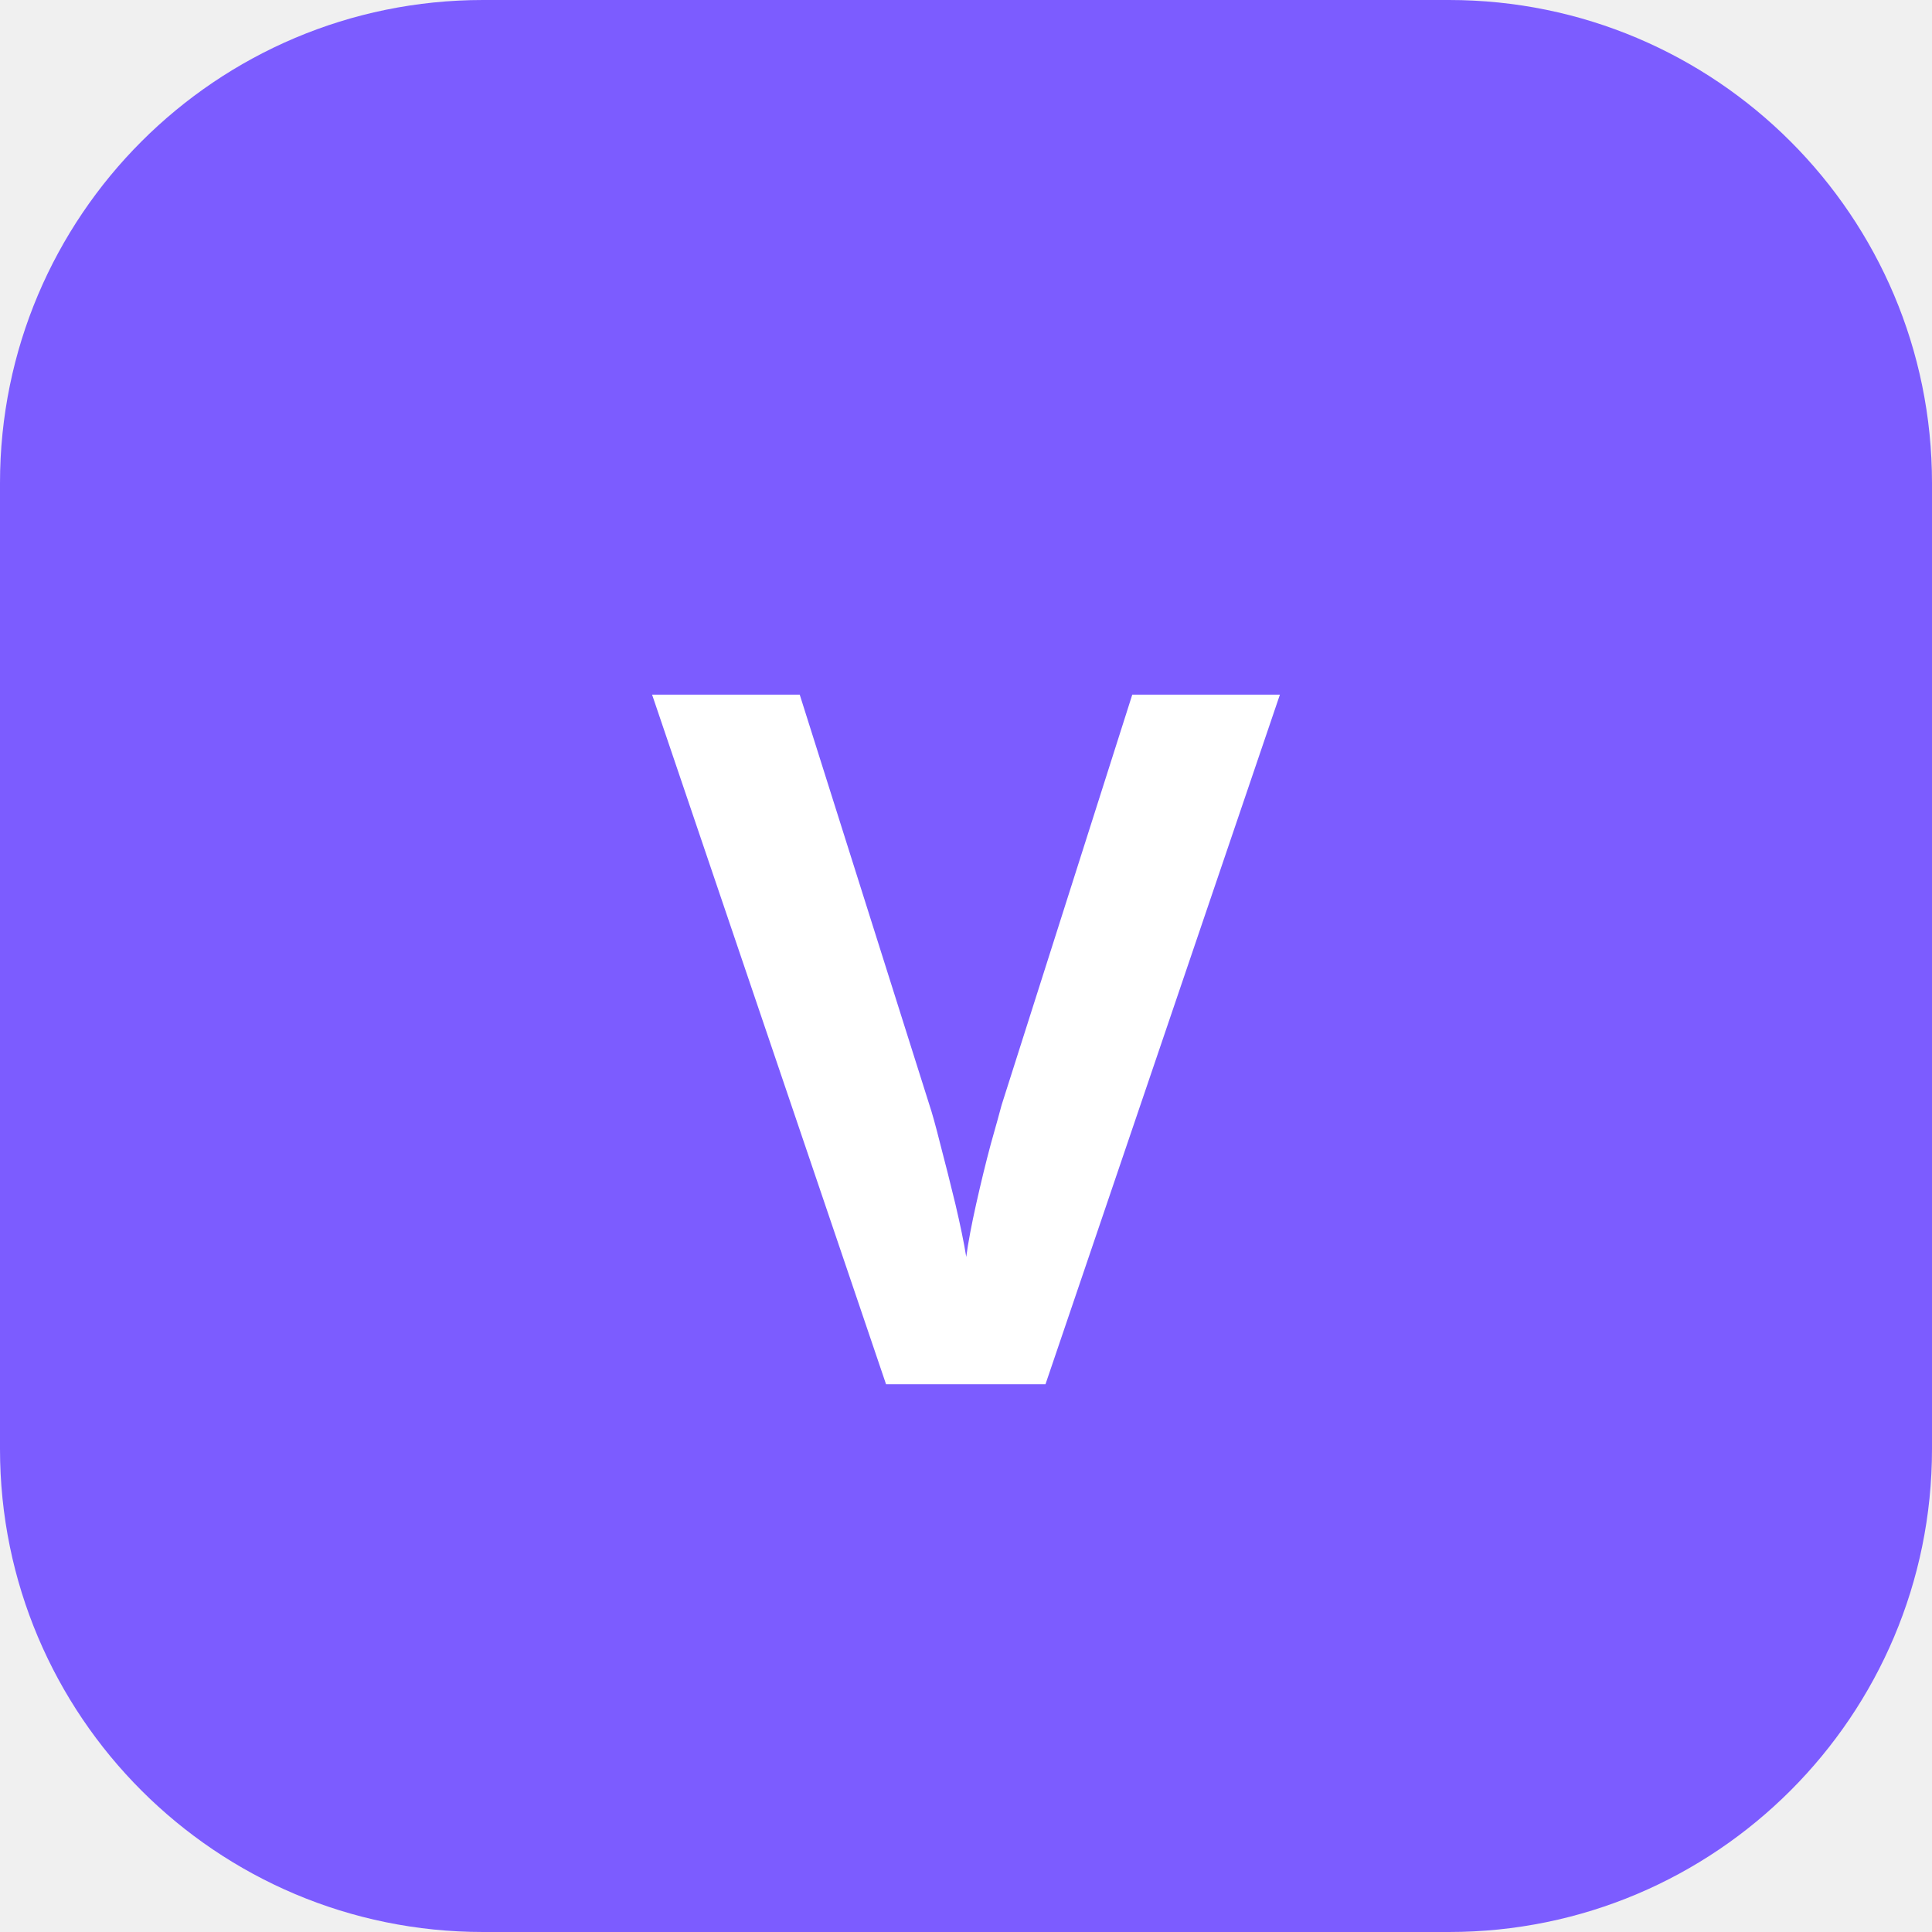
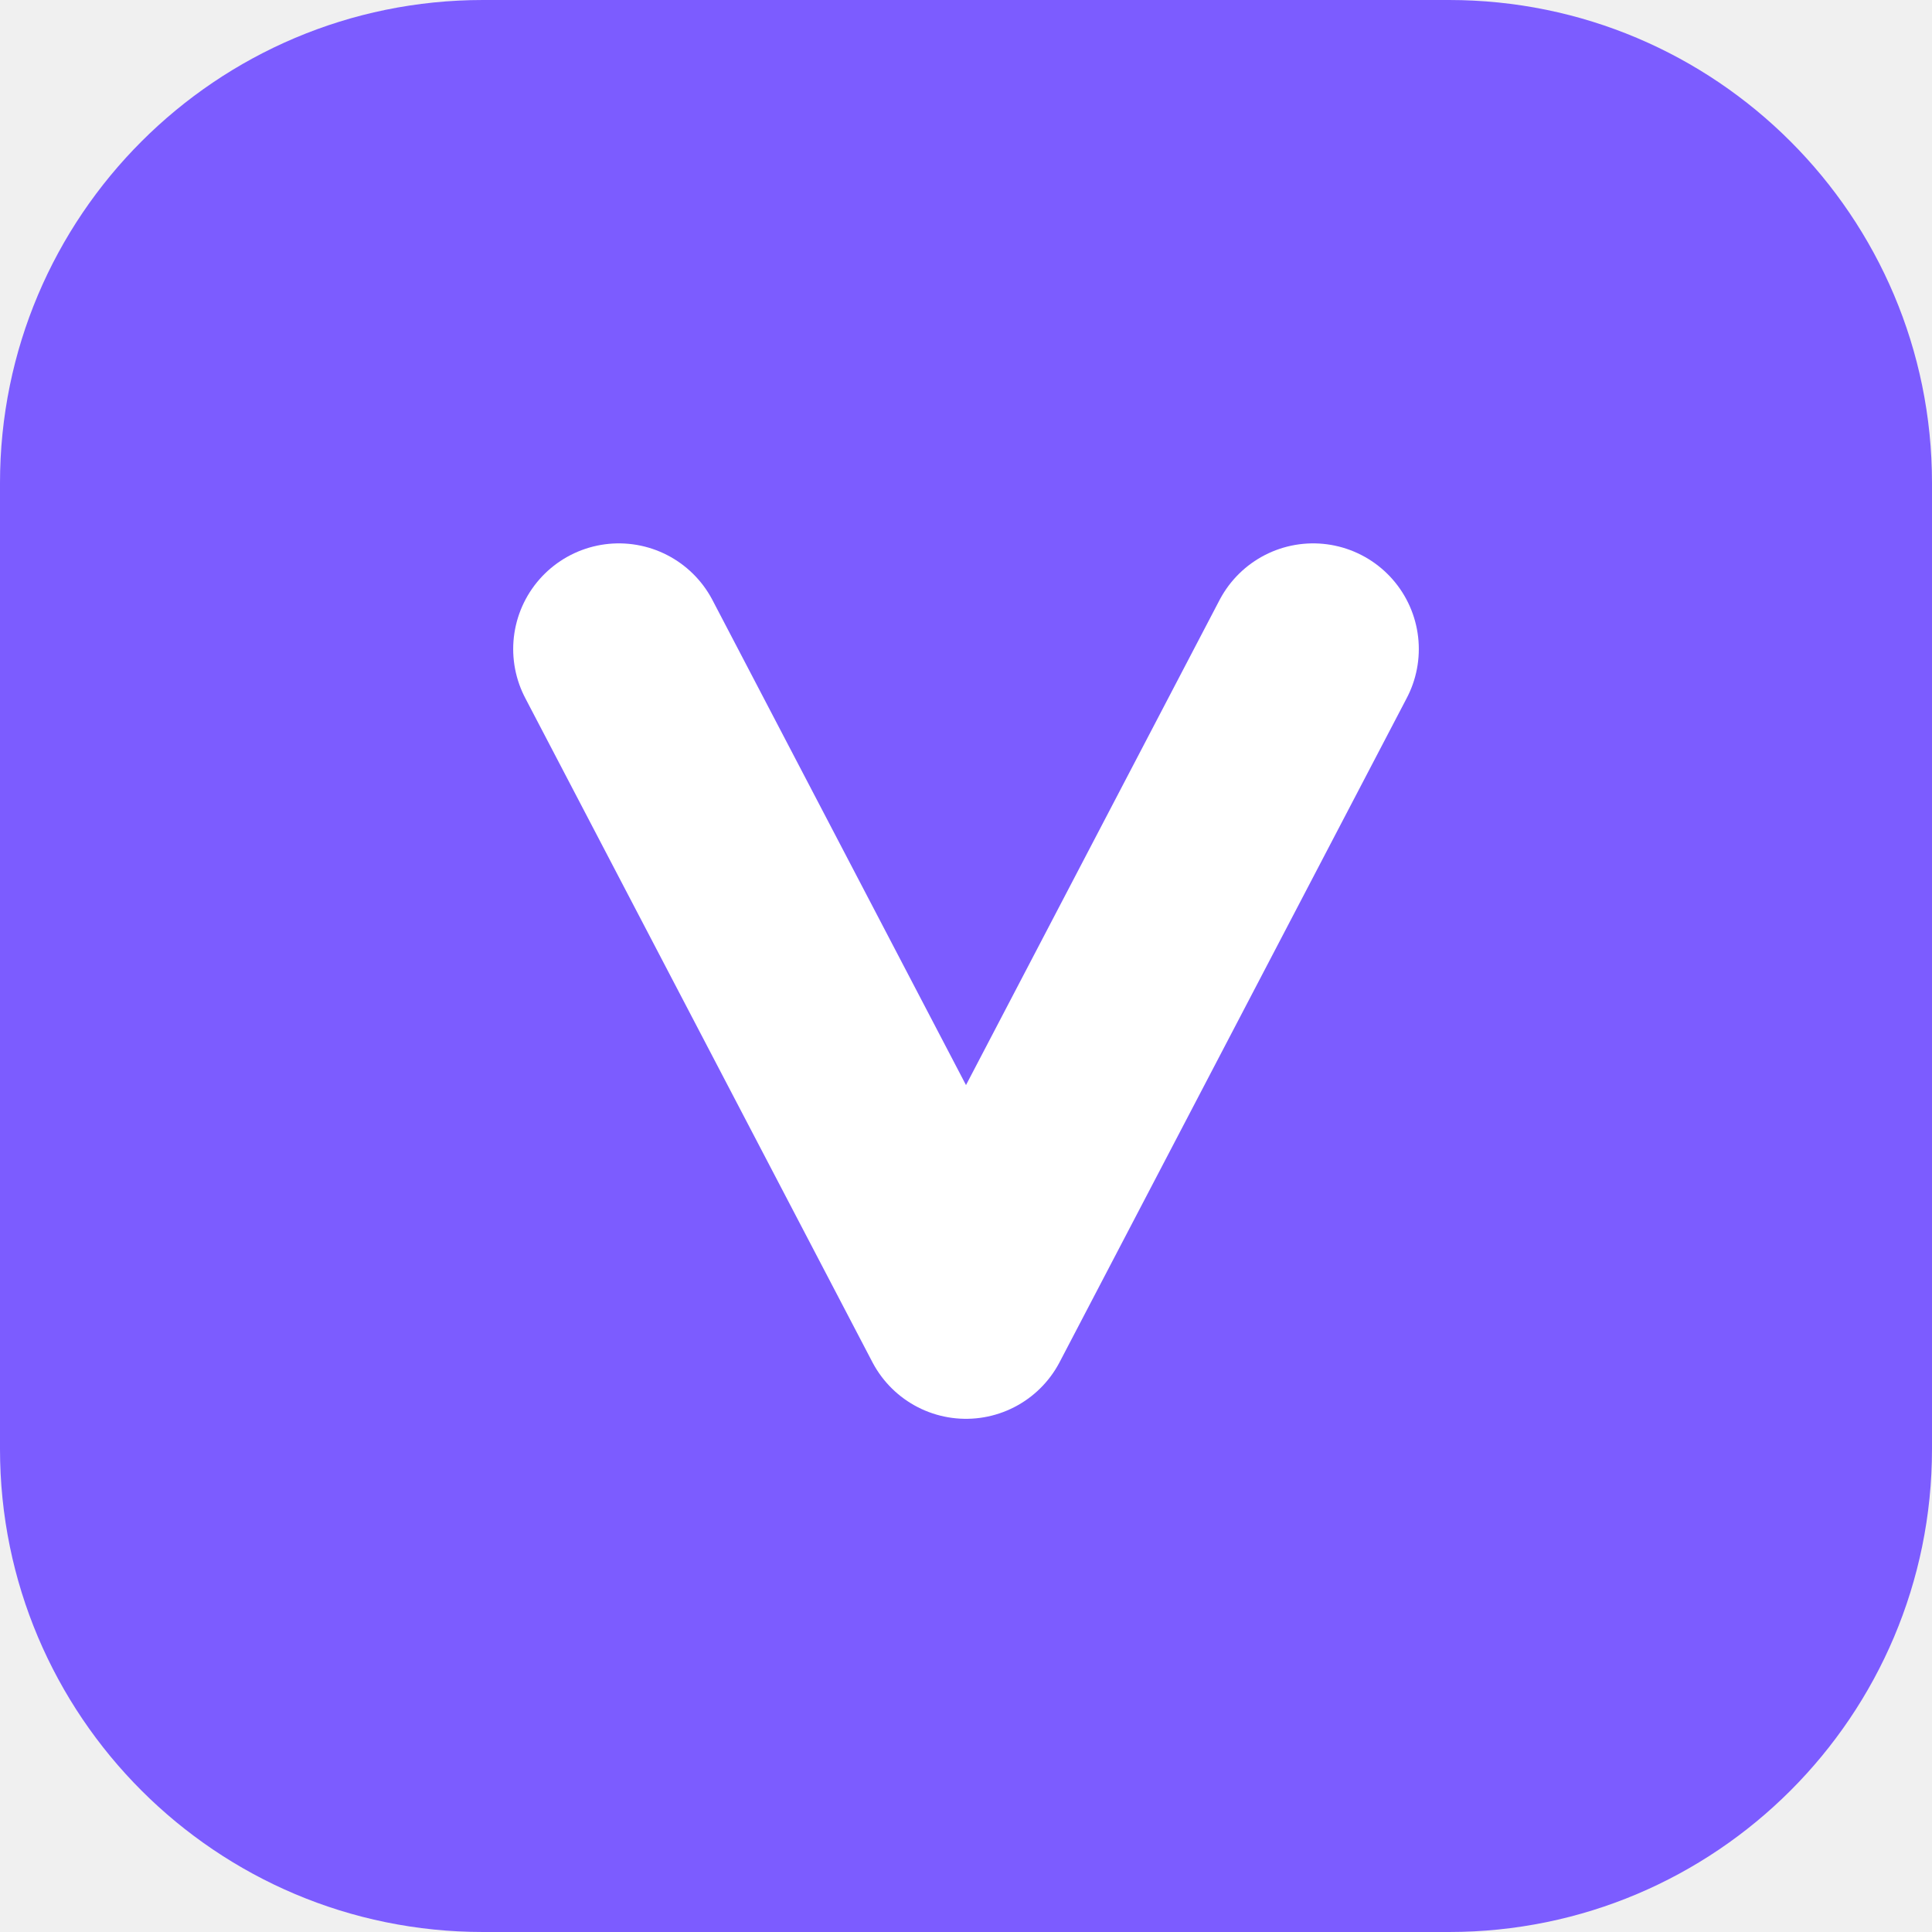
<svg xmlns="http://www.w3.org/2000/svg" viewBox="0 0 64 64">
  <rect width="64" height="64" rx="16" fill="#7C5CFF" />
-   <text x="50%" y="54%" dominant-baseline="middle" text-anchor="middle" font-family="system-ui, sans-serif" font-weight="800" font-size="32" fill="white">V</text>
+   <path d="M20.5 21.5 32 43.5l11.5-22" fill="none" stroke="#FFFFFF" stroke-width="7" stroke-linecap="round" stroke-linejoin="round" />
</svg>
